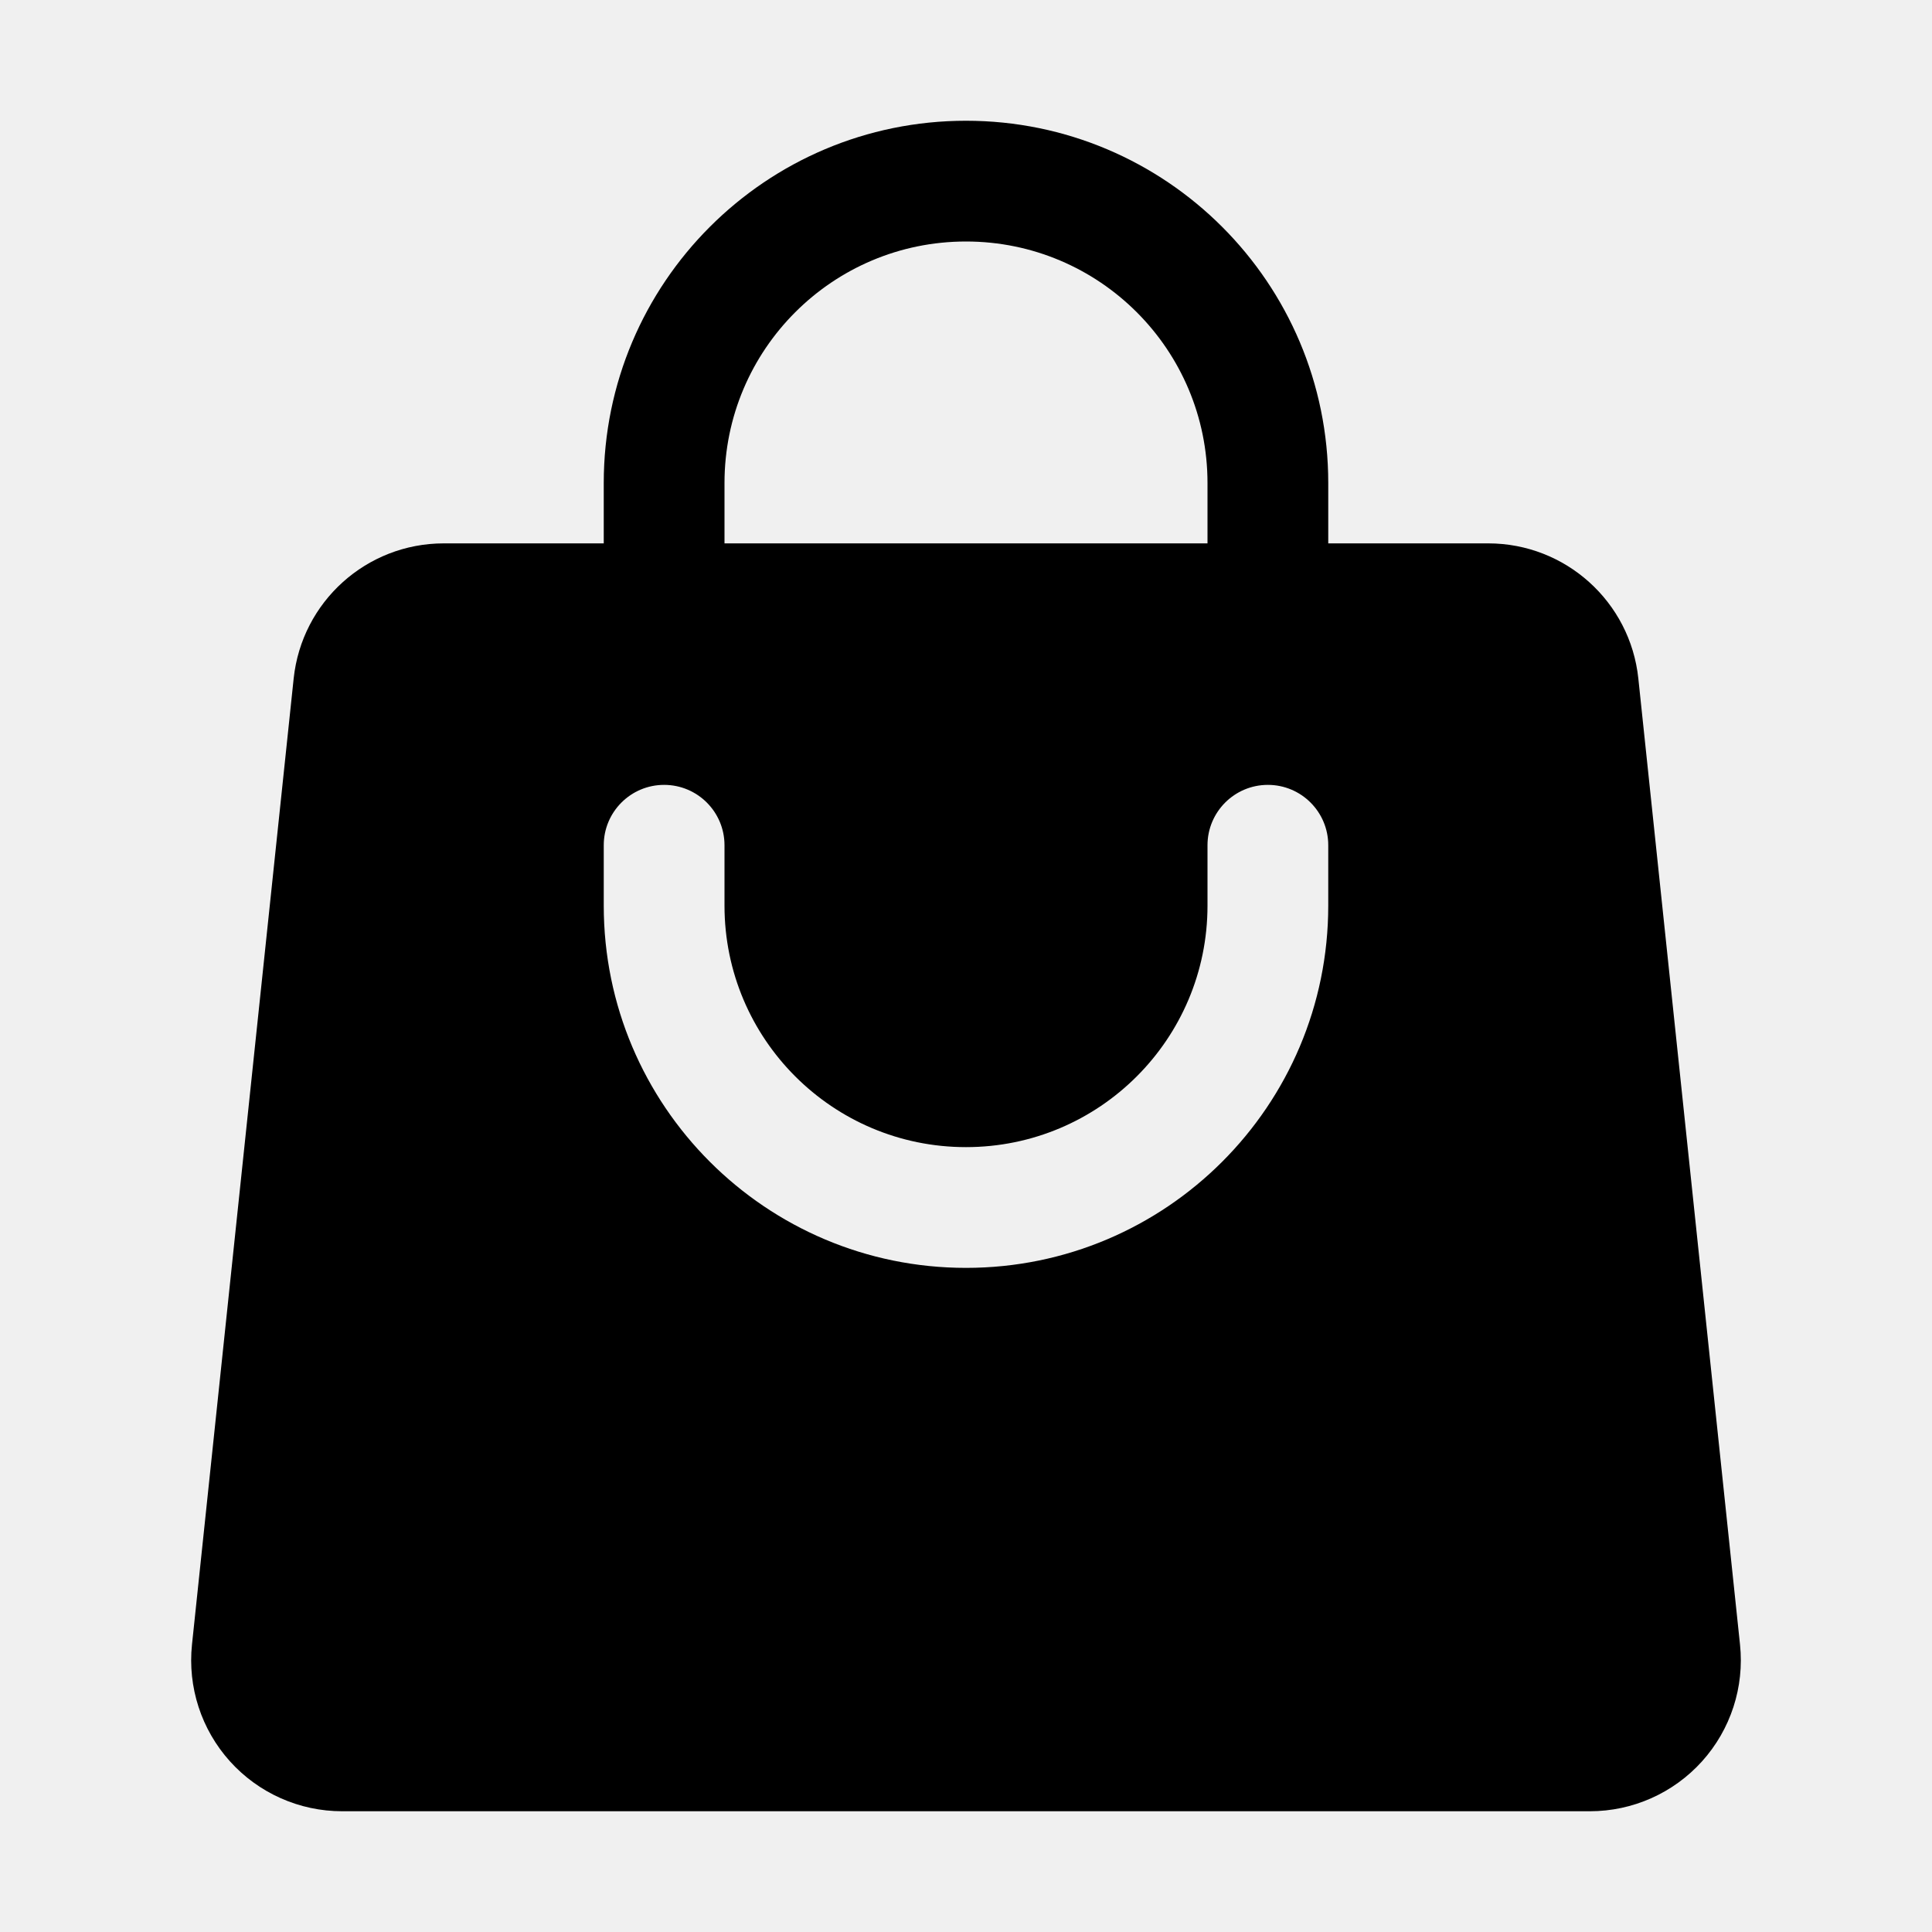
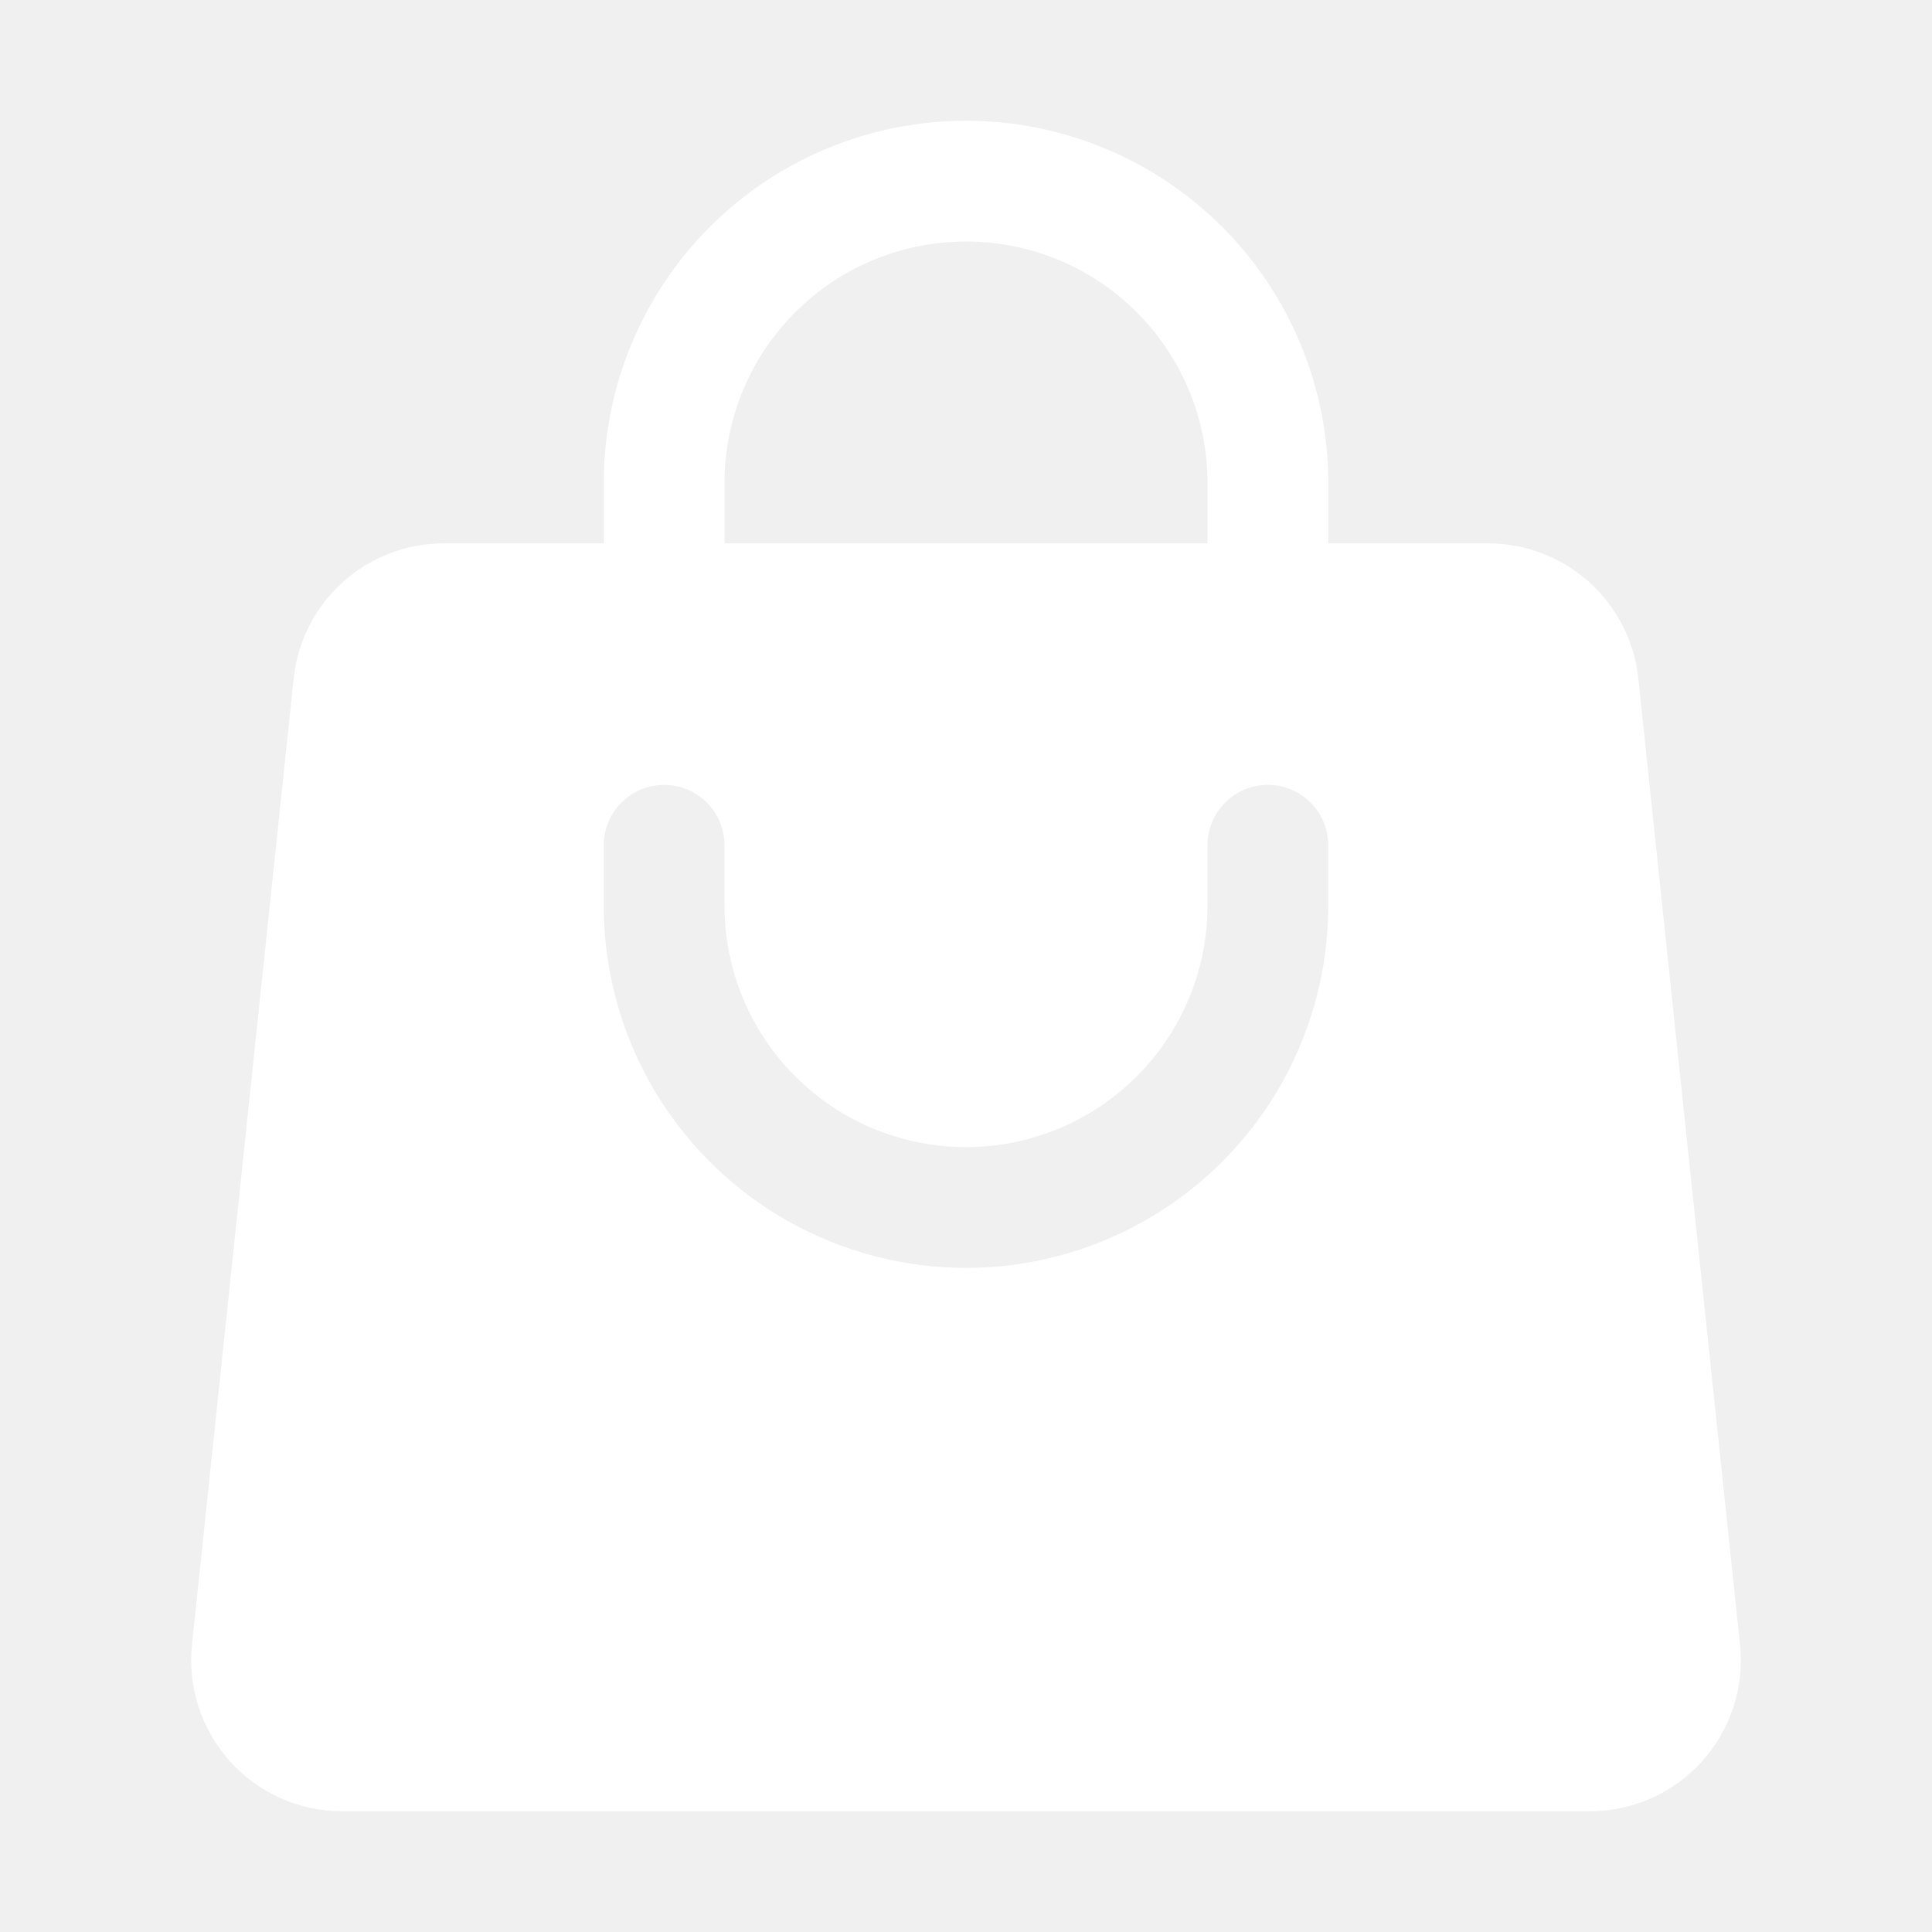
- <svg xmlns="http://www.w3.org/2000/svg" viewBox="0 0 24 24" fill="currentColor" class="w-6 h-6">
-   <path fill-rule="evenodd" d="M7.5 6v.75H5.513c-.96 0-1.764.724-1.865 1.679l-1.263 12A1.875 1.875 0 004.25 22.5h15.5a1.875 1.875 0 001.865-2.071l-1.263-12a1.875 1.875 0 00-1.865-1.679H16.5V6a4.5 4.5 0 10-9 0zM12 3a3 3 0 00-3 3v.75h6V6a3 3 0 00-3-3zm-3 8.25a3 3 0 106 0v-.75a.75.75 0 011.5 0v.75a4.5 4.5 0 11-9 0v-.75a.75.75 0 011.5 0v.75z" clip-rule="evenodd" />
+ <svg xmlns="http://www.w3.org/2000/svg" width="24" height="24" viewBox="0 0 24 24" fill="none">
+   <path fill-rule="evenodd" clip-rule="evenodd" d="M7.5 6V6.75H5.513C4.553 6.75 3.749 7.474 3.648 8.429L2.385 20.429C2.358 20.69 2.385 20.954 2.467 21.204C2.548 21.454 2.681 21.684 2.856 21.88C3.032 22.075 3.247 22.231 3.487 22.338C3.727 22.445 3.987 22.5 4.25 22.5H19.75C20.013 22.5 20.273 22.445 20.513 22.338C20.753 22.231 20.968 22.075 21.144 21.88C21.32 21.684 21.452 21.454 21.534 21.204C21.615 20.954 21.642 20.69 21.615 20.429L20.352 8.429C20.304 7.968 20.086 7.542 19.742 7.232C19.397 6.921 18.95 6.75 18.487 6.75H16.5V6C16.5 4.807 16.026 3.662 15.182 2.818C14.338 1.974 13.194 1.5 12 1.5C10.807 1.5 9.662 1.974 8.818 2.818C7.974 3.662 7.5 4.807 7.5 6ZM12 3C11.204 3 10.441 3.316 9.879 3.879C9.316 4.441 9 5.204 9 6V6.75H15V6C15 5.204 14.684 4.441 14.121 3.879C13.559 3.316 12.796 3 12 3ZM9 11.25C9 12.046 9.316 12.809 9.879 13.371C10.441 13.934 11.204 14.25 12 14.25C12.796 14.25 13.559 13.934 14.121 13.371C14.684 12.809 15 12.046 15 11.25V10.5C15 10.301 15.079 10.11 15.22 9.97C15.36 9.829 15.551 9.75 15.75 9.75C15.949 9.75 16.14 9.829 16.28 9.97C16.421 10.11 16.5 10.301 16.5 10.5V11.25C16.5 12.444 16.026 13.588 15.182 14.432C14.338 15.276 13.194 15.75 12 15.75C10.807 15.75 9.662 15.276 8.818 14.432C7.974 13.588 7.5 12.444 7.5 11.25V10.5C7.5 10.301 7.579 10.11 7.72 9.97C7.86 9.829 8.051 9.75 8.25 9.75C8.449 9.75 8.64 9.829 8.78 9.97C8.921 10.11 9 10.301 9 10.5V11.25Z" fill="white" />
</svg>
